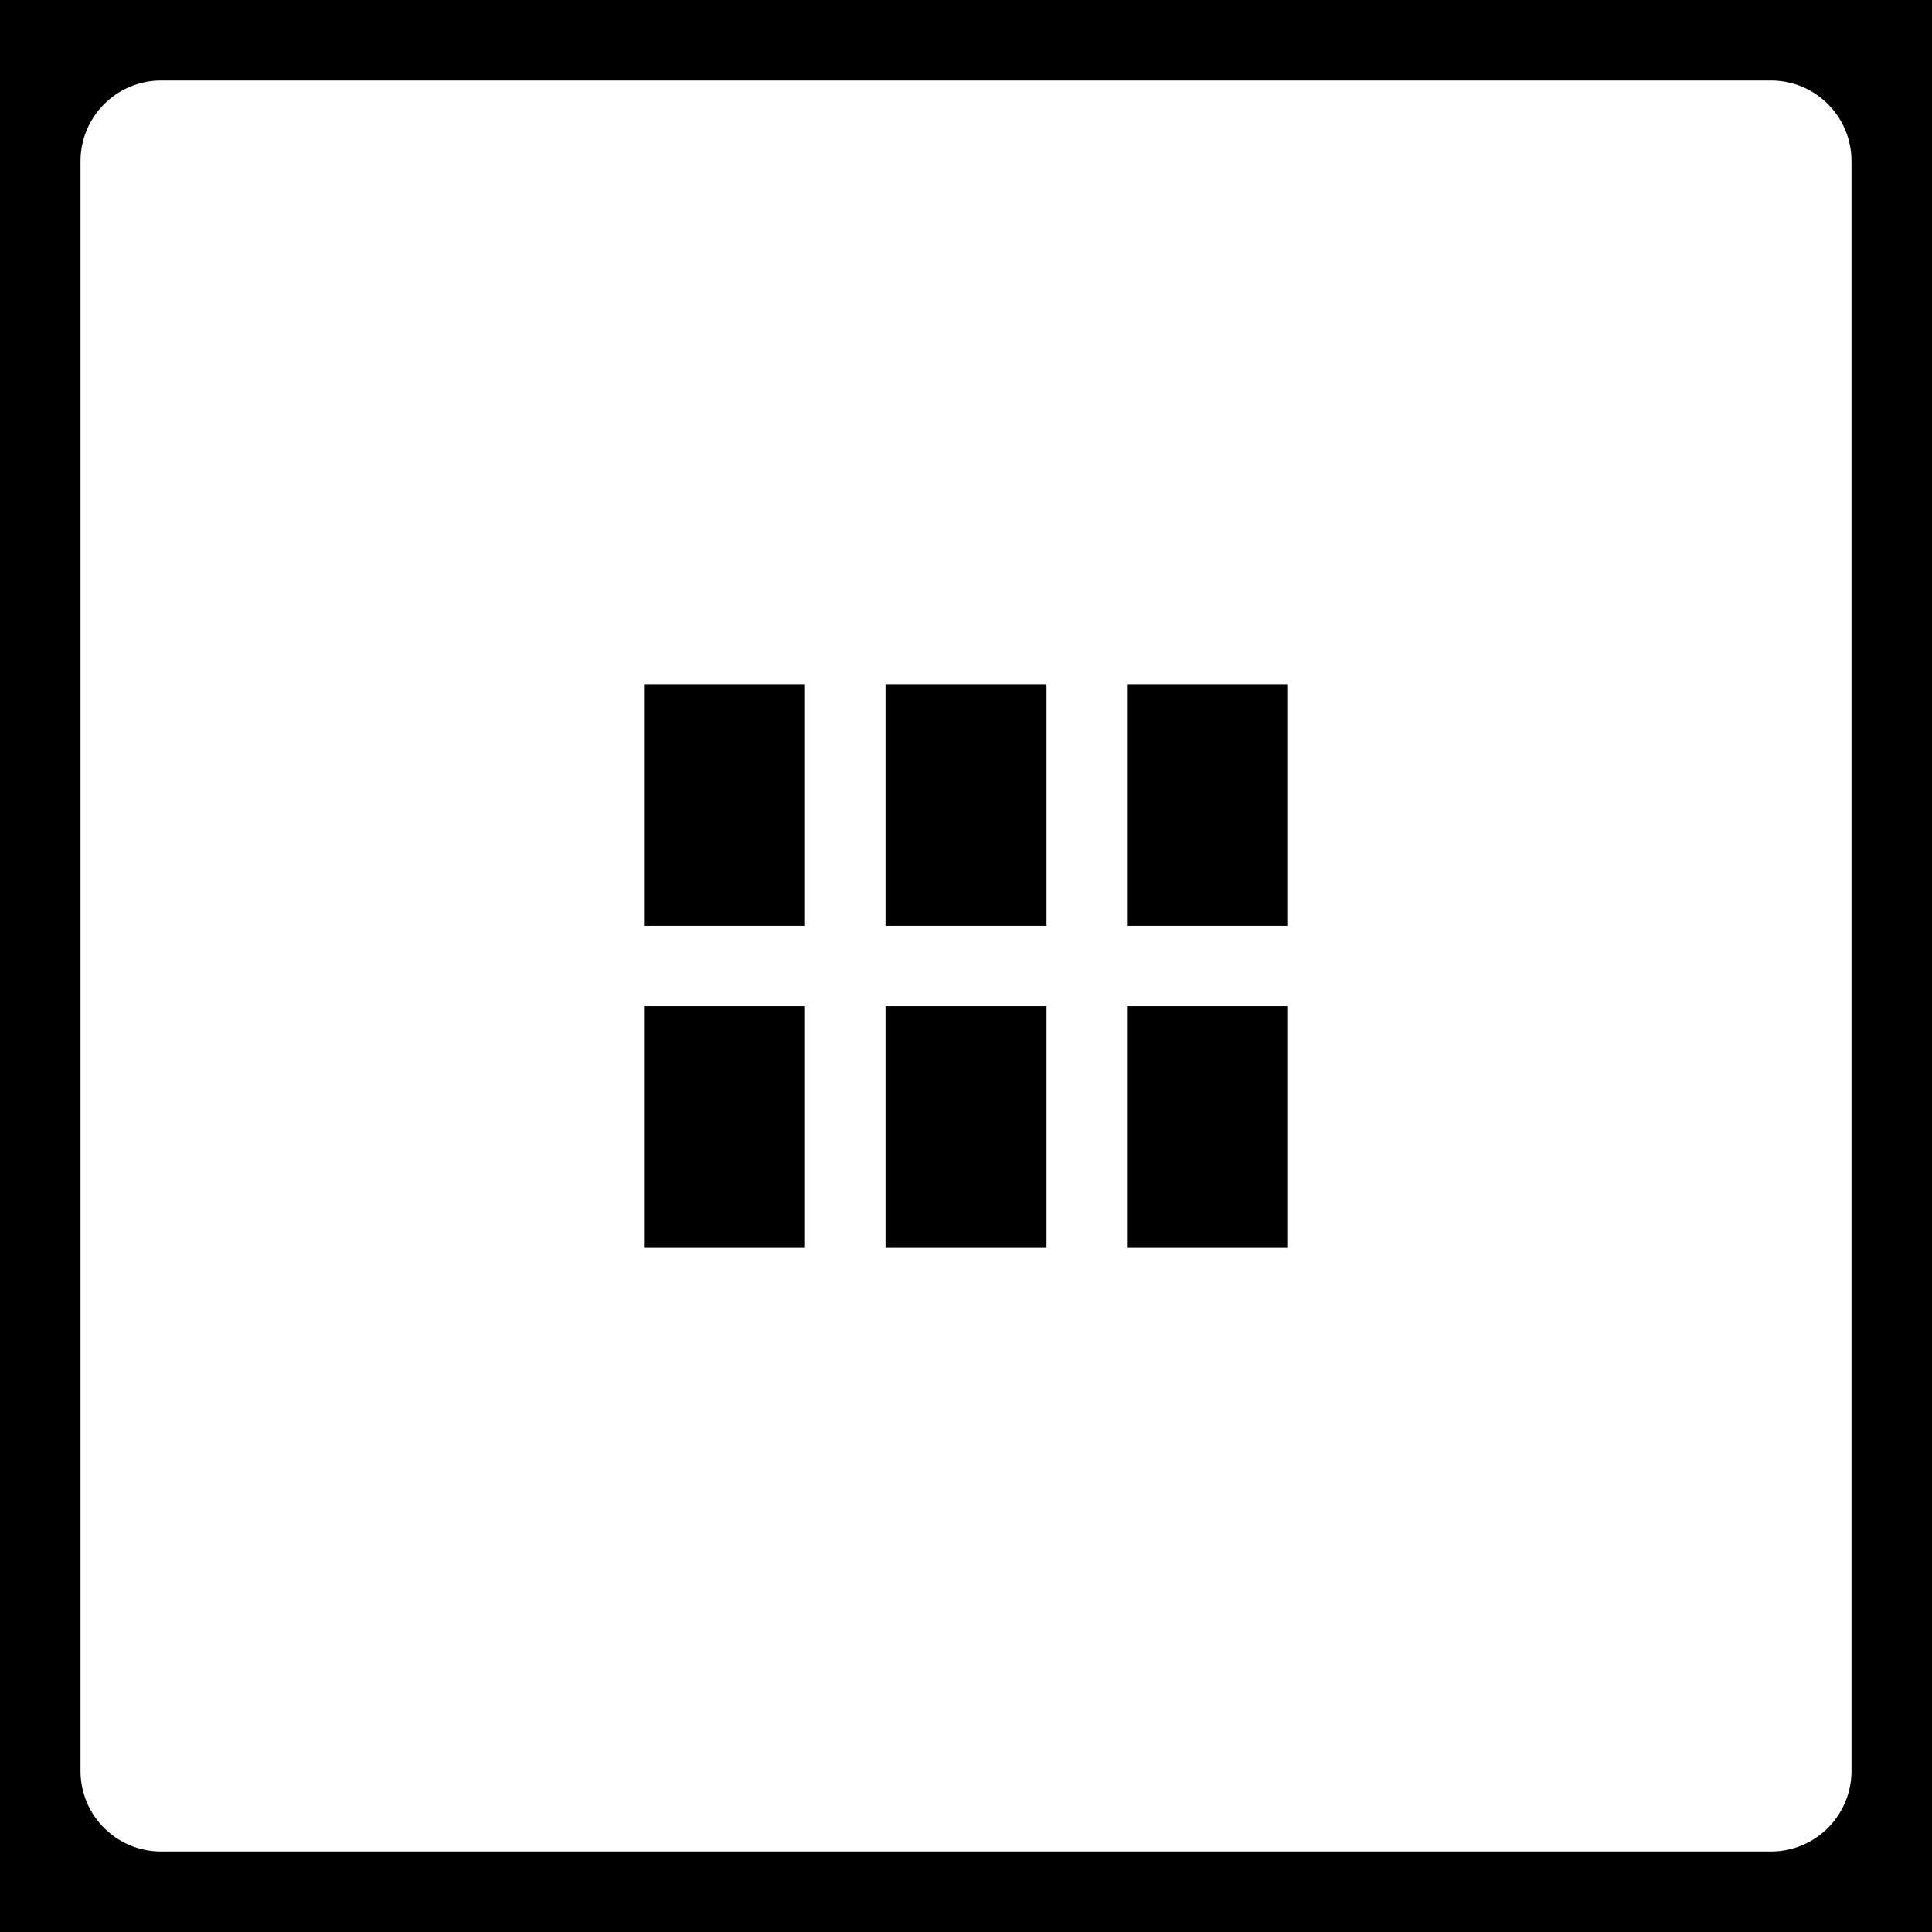
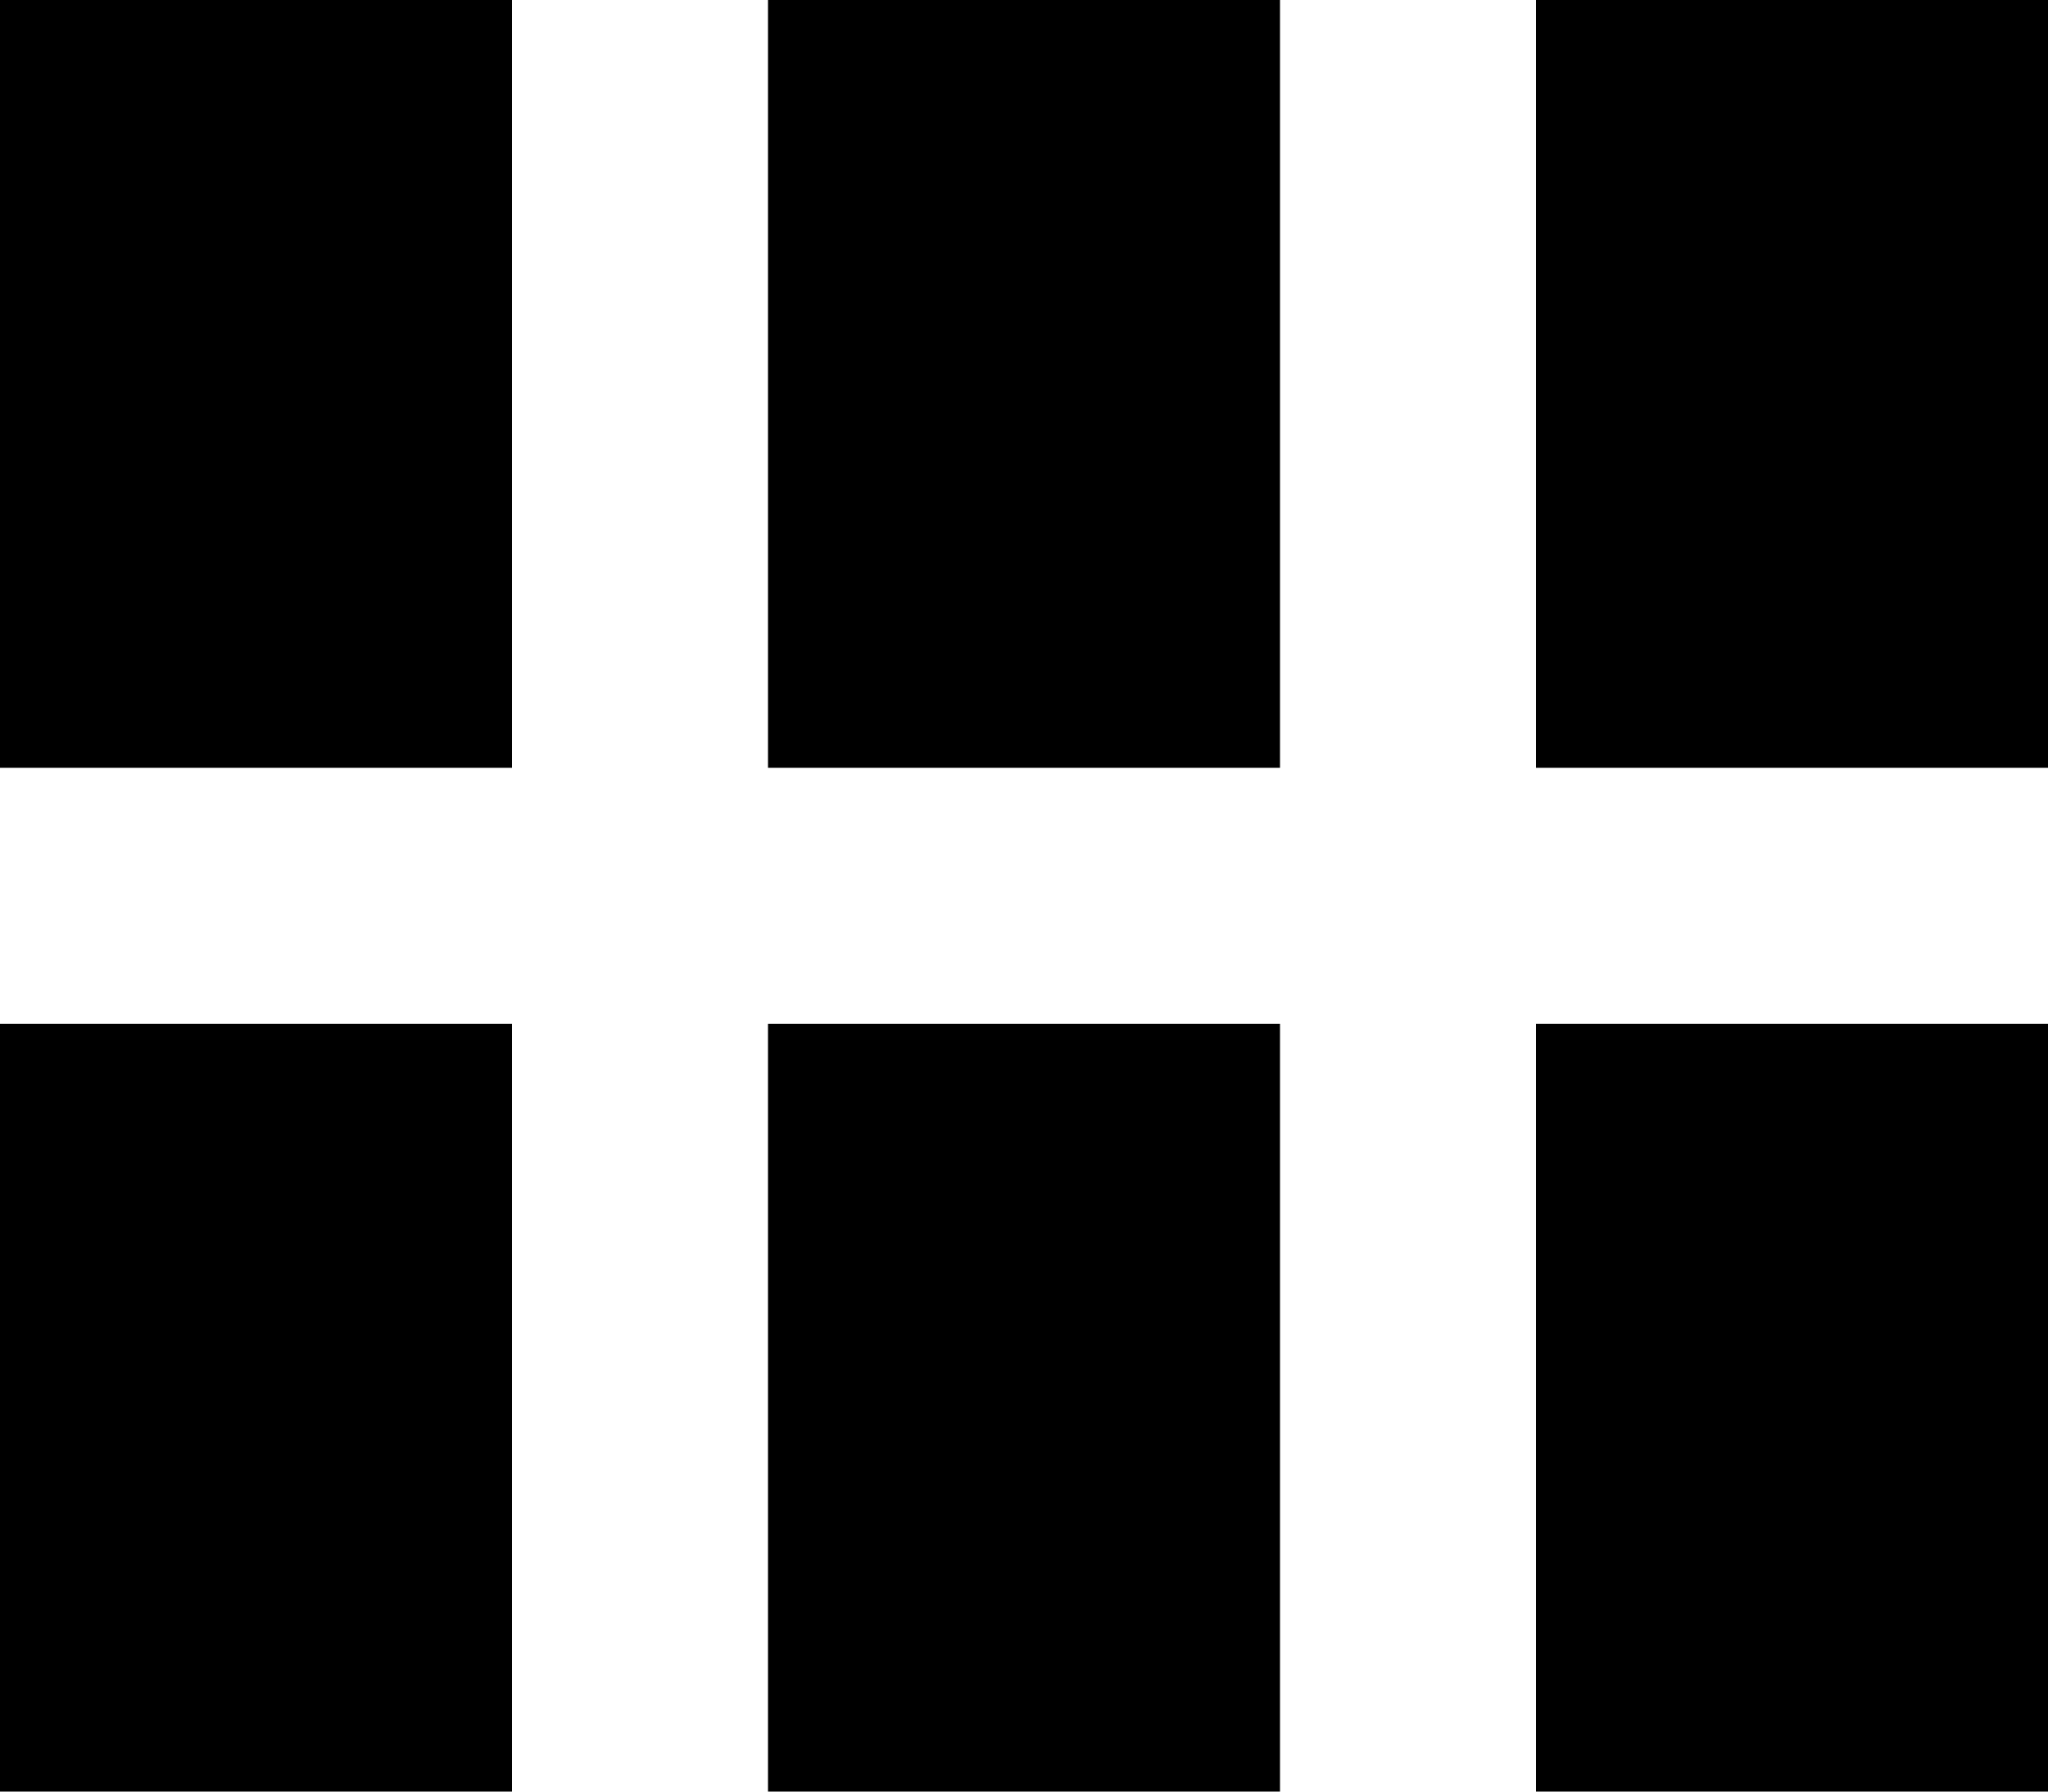
- <svg xmlns="http://www.w3.org/2000/svg" width="48" height="48" fill="none">
-   <path d="M20 17h-4v6h4v-6ZM32 17h-4v6h4v-6ZM26 17h-4v6h4v-6ZM20 25h-4v6h4v-6ZM32 25h-4v6h4v-6ZM26 25h-4v6h4v-6ZM4 2h40v-4H4v4Zm42 2v40h4V4h-4Zm-2 42H4v4h40v-4ZM2 44V4h-4v40h4Zm2 2a2 2 0 0 1-2-2h-4a6 6 0 0 0 6 6v-4Zm42-2a2 2 0 0 1-2 2v4a6 6 0 0 0 6-6h-4ZM44 2a2 2 0 0 1 2 2h4a6 6 0 0 0-6-6v4ZM4-2a6 6 0 0 0-6 6h4c0-1.1.9-2 2-2v-4Z" fill="#000" />
+ <svg xmlns="http://www.w3.org/2000/svg" width="16" height="14" viewBox="0 0 16 14" fill="none">
+   <path d="M4 0H0V6H4V0Z" fill="black" />
+   <path d="M16 0H12V6H16V0Z" fill="black" />
+   <path d="M10 0H6V6H10V0Z" fill="black" />
+   <path d="M4 8H0V14H4V8Z" fill="black" />
+   <path d="M16 8H12V14H16V8Z" fill="black" />
+   <path d="M10 8H6V14H10V8Z" fill="black" />
</svg>
